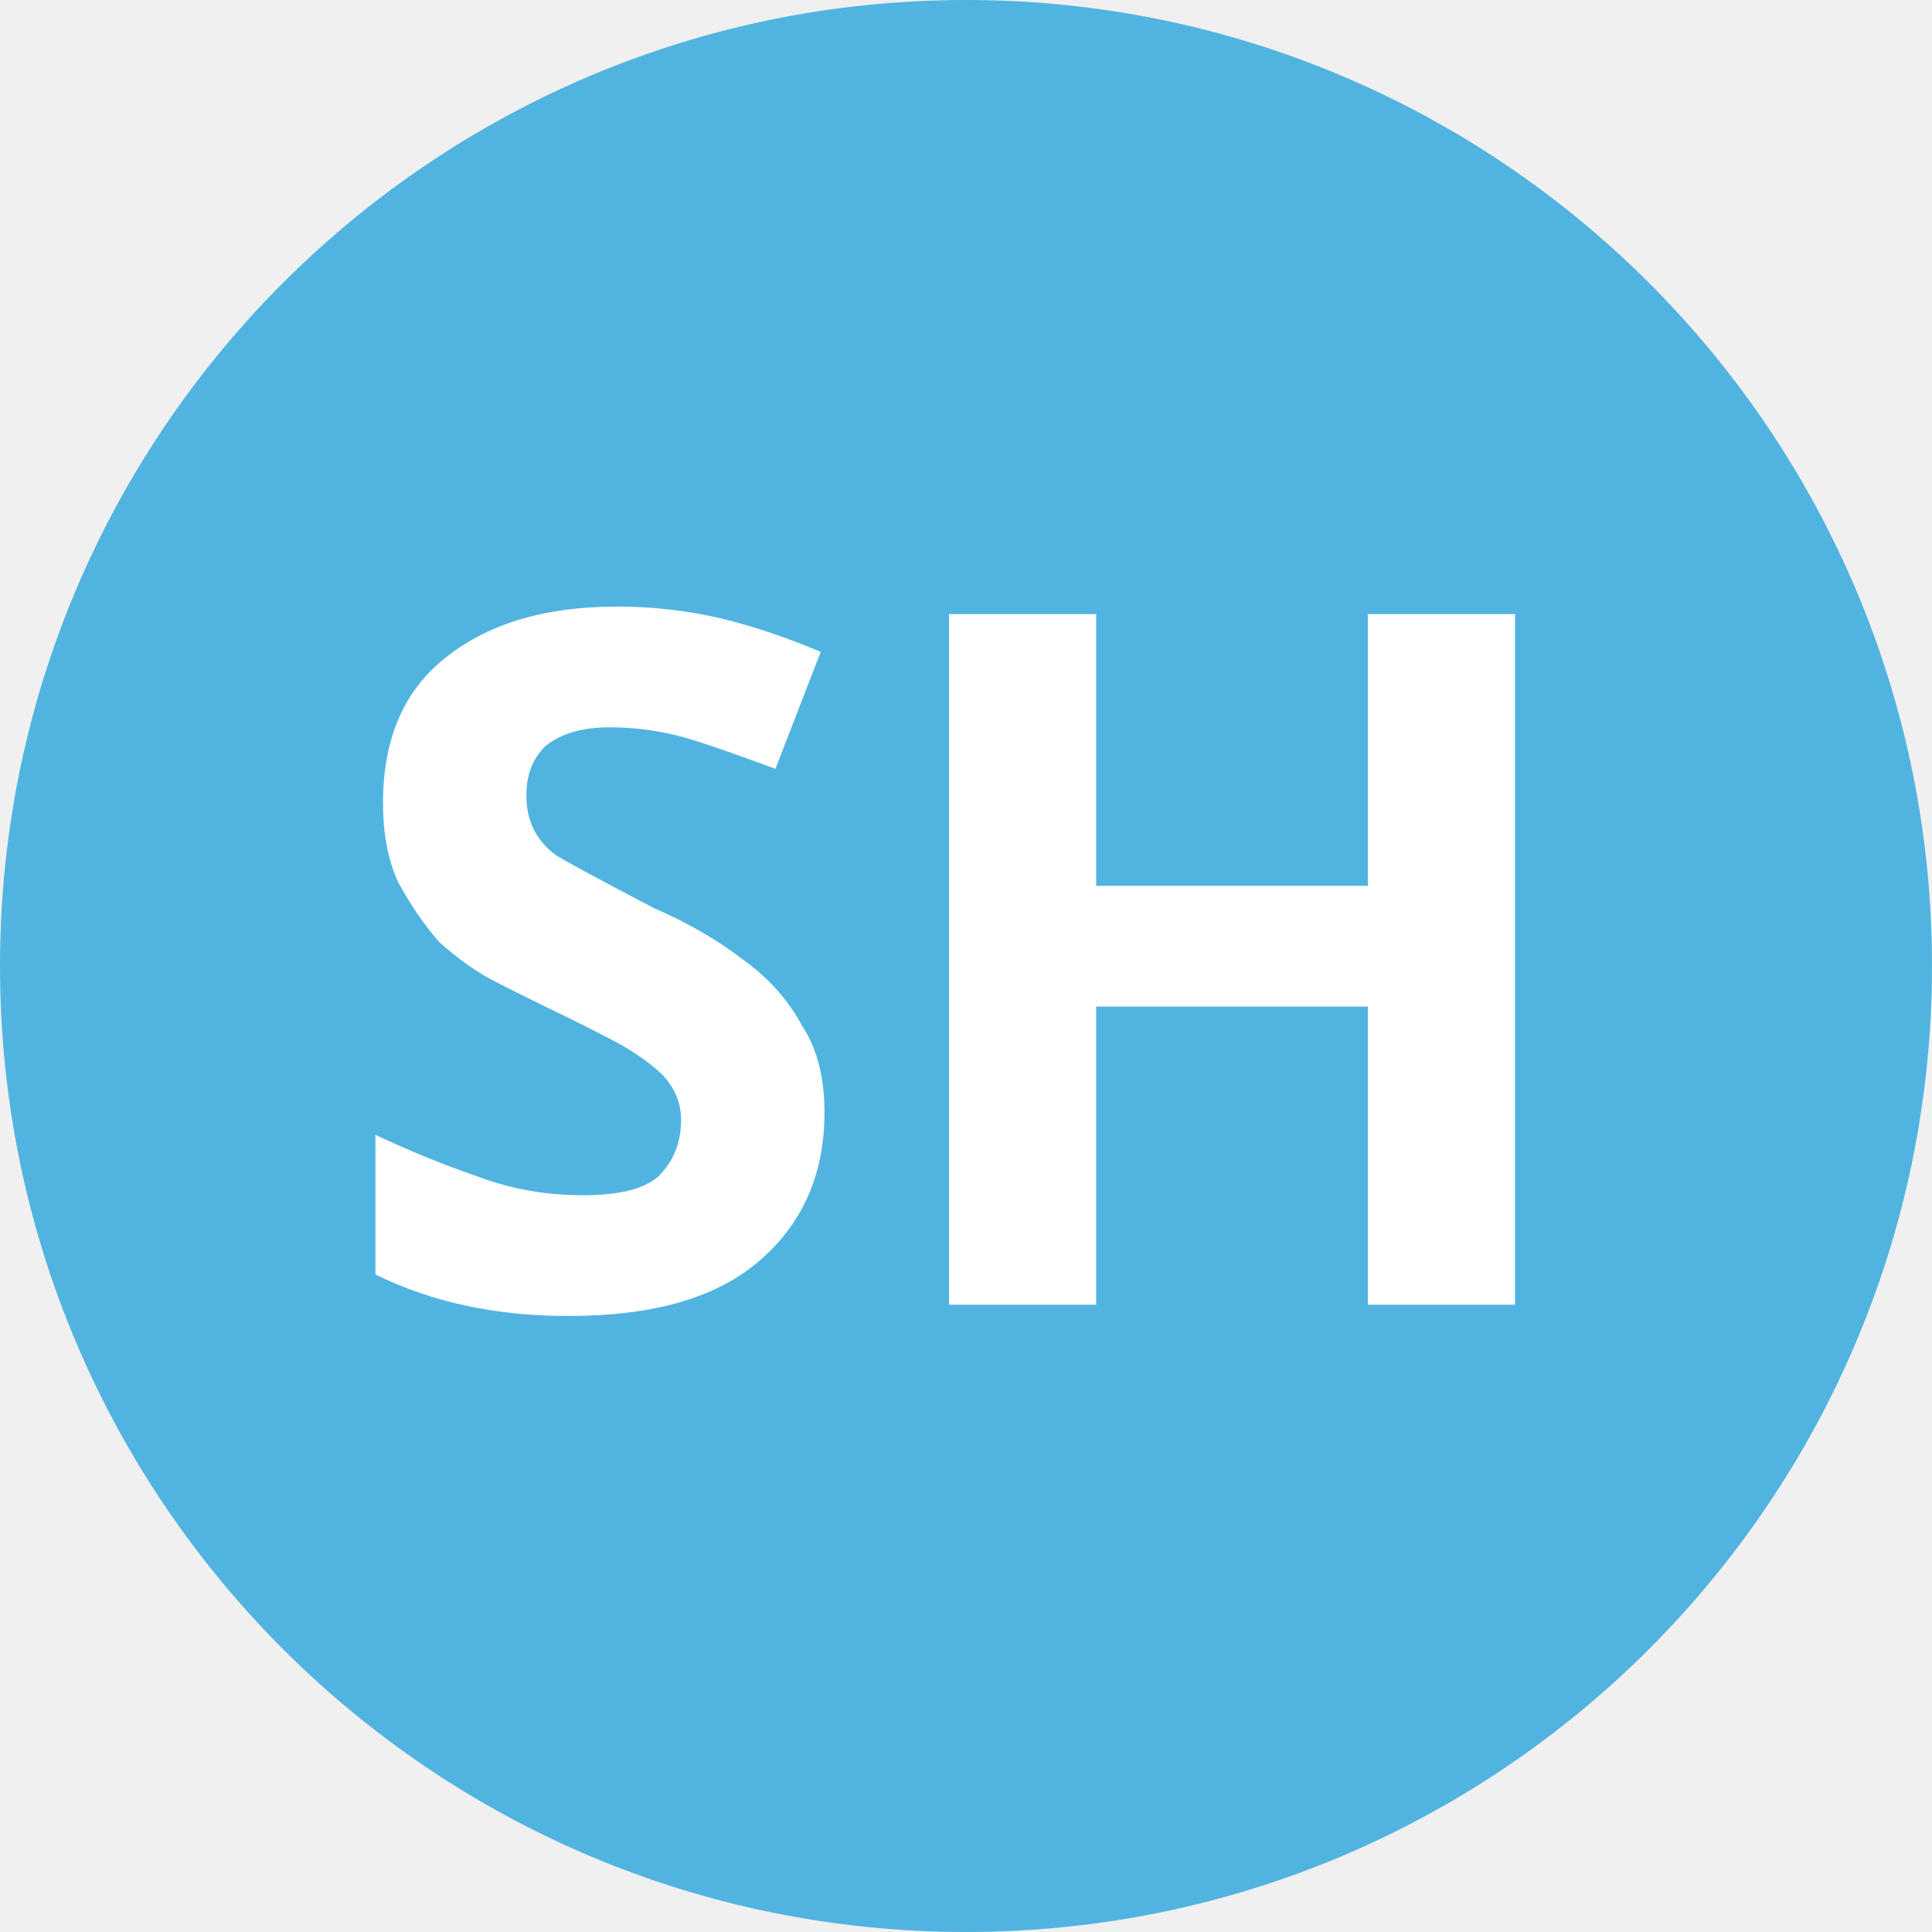
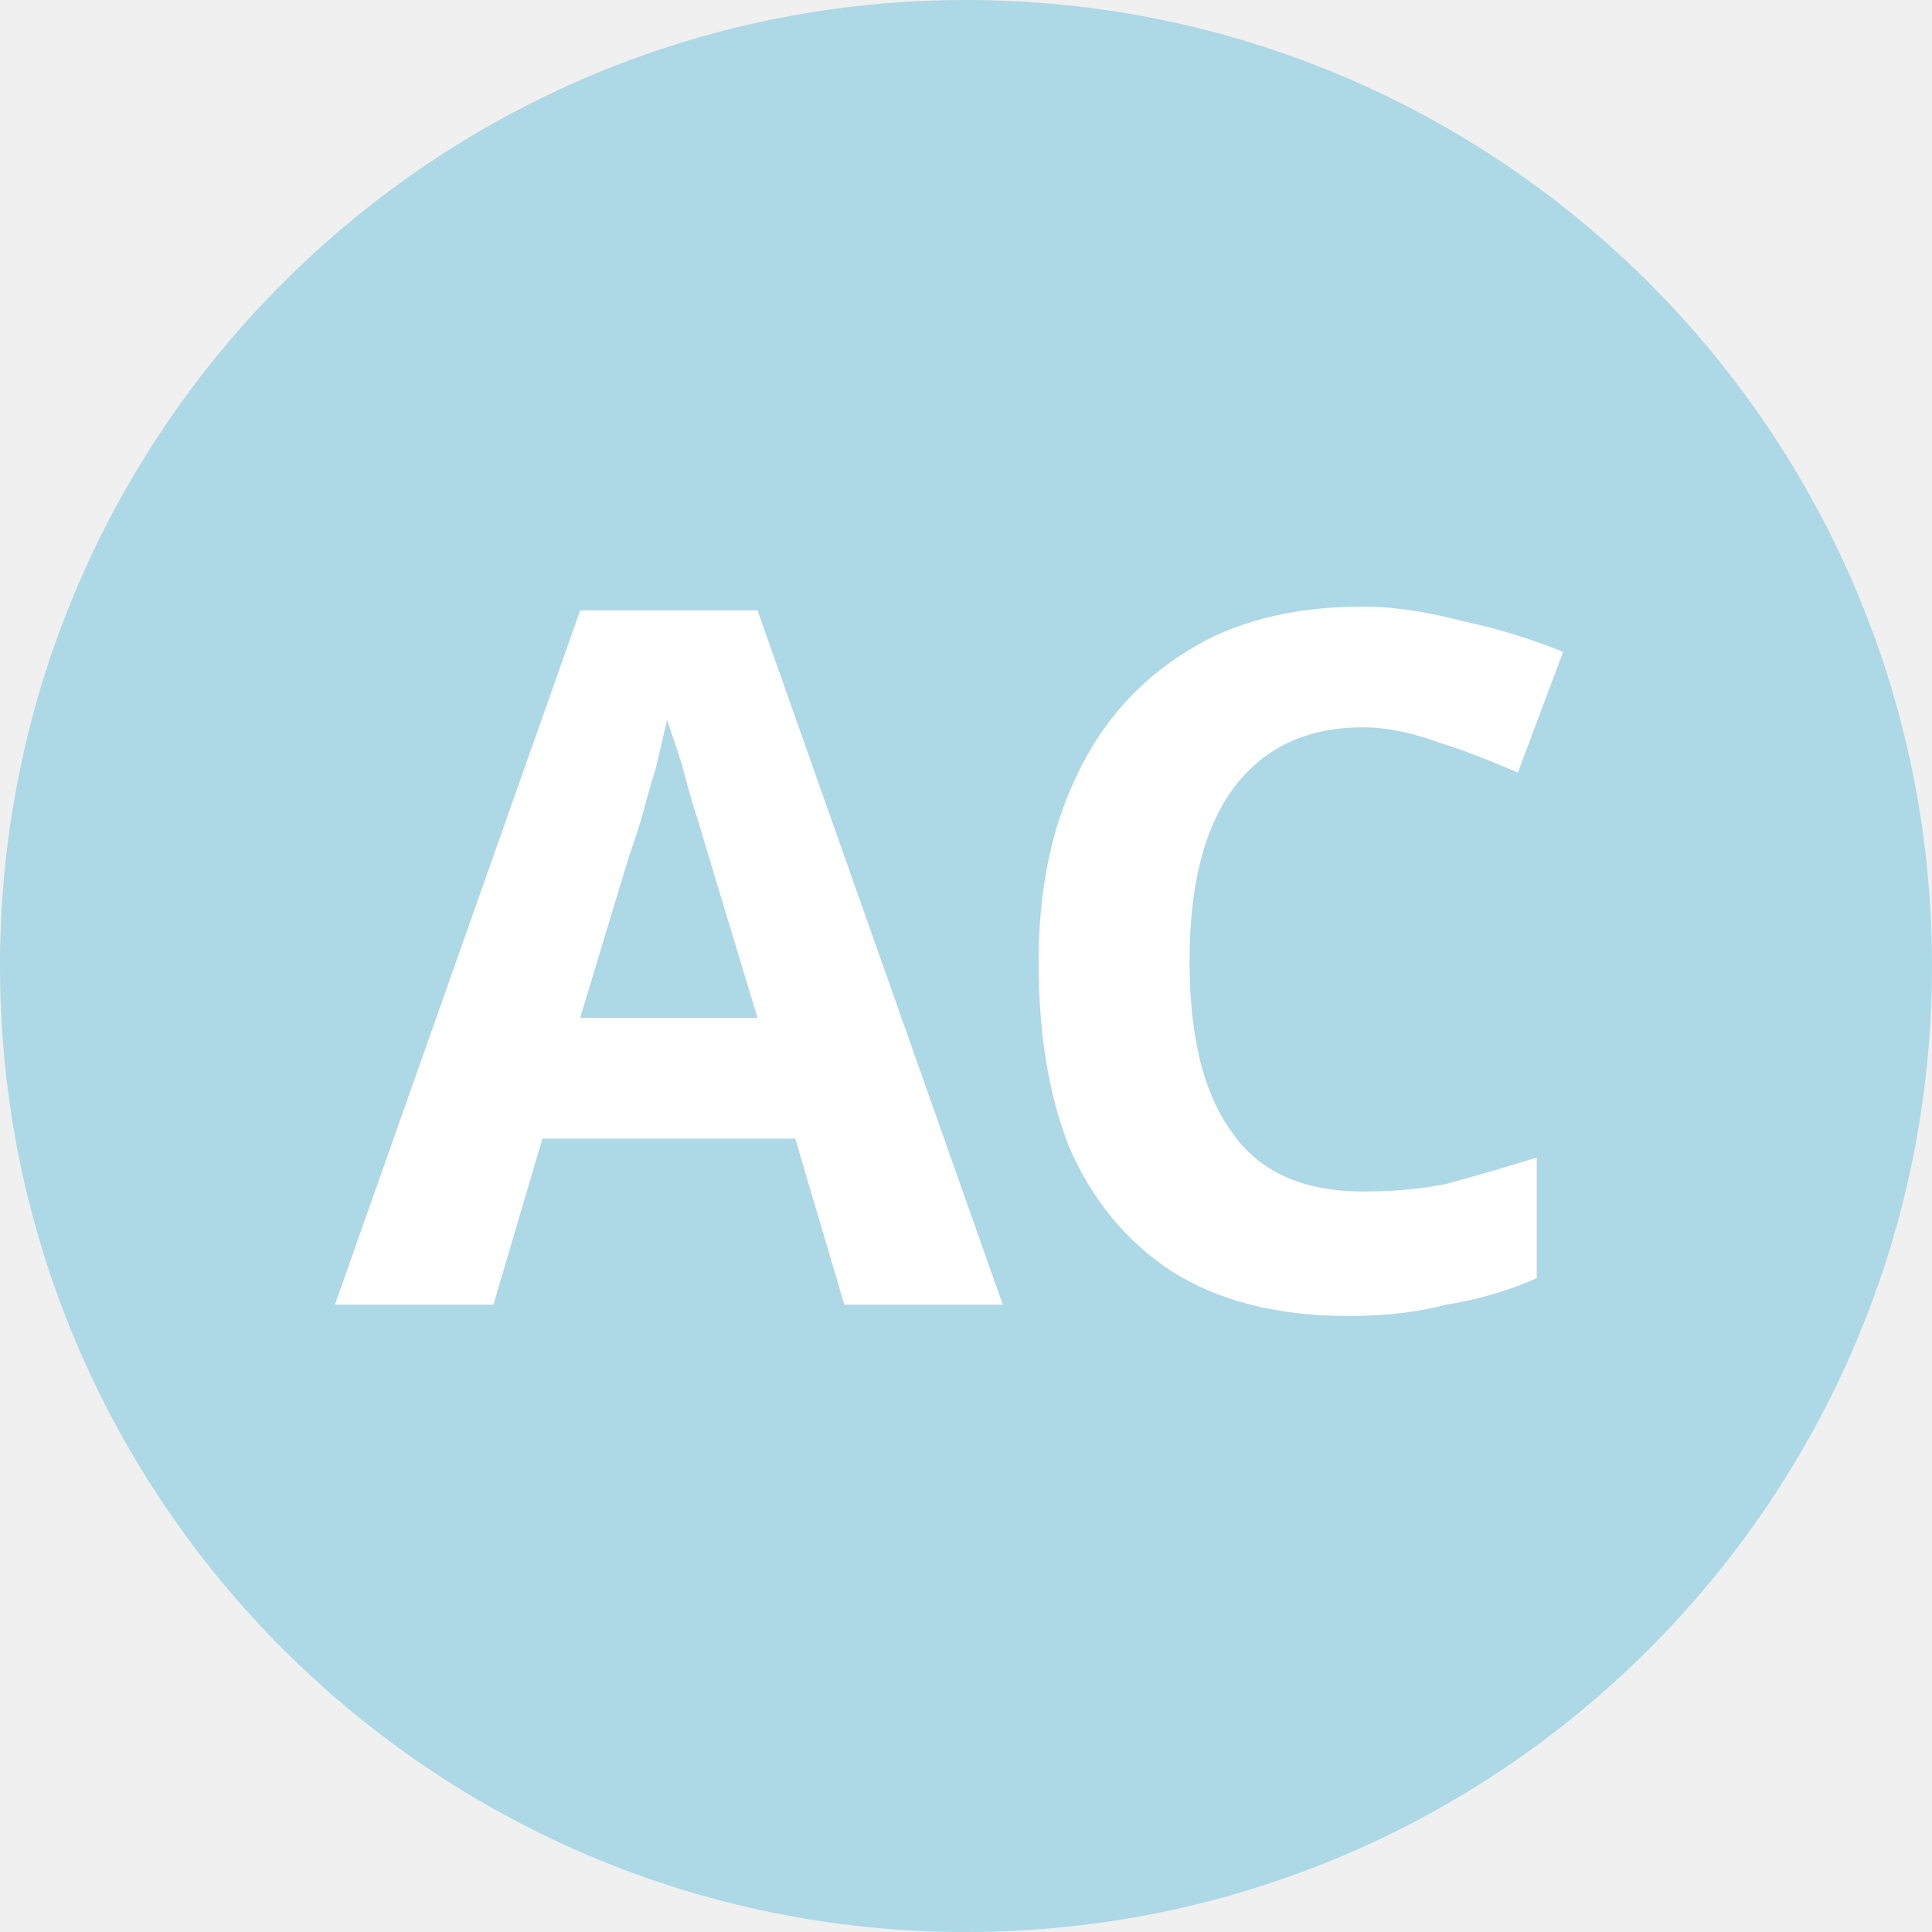
<svg xmlns="http://www.w3.org/2000/svg" viewBox="0 0 8 8">
-   <circle cx="4" cy="4" r="4" fill="#51b4e0" />
-   <text x="4" y="5.4" text-anchor="middle" font-weight="700" font-size="4" font-family="Lora" fill="#fff">SH</text>
+   <circle cx="4" cy="4" r="4" fill="#add8e6" />
+   <text x="4" y="5.4" text-anchor="middle" font-weight="700" font-size="4" font-family="Lora" fill="#fff">AC</text>
</svg>
